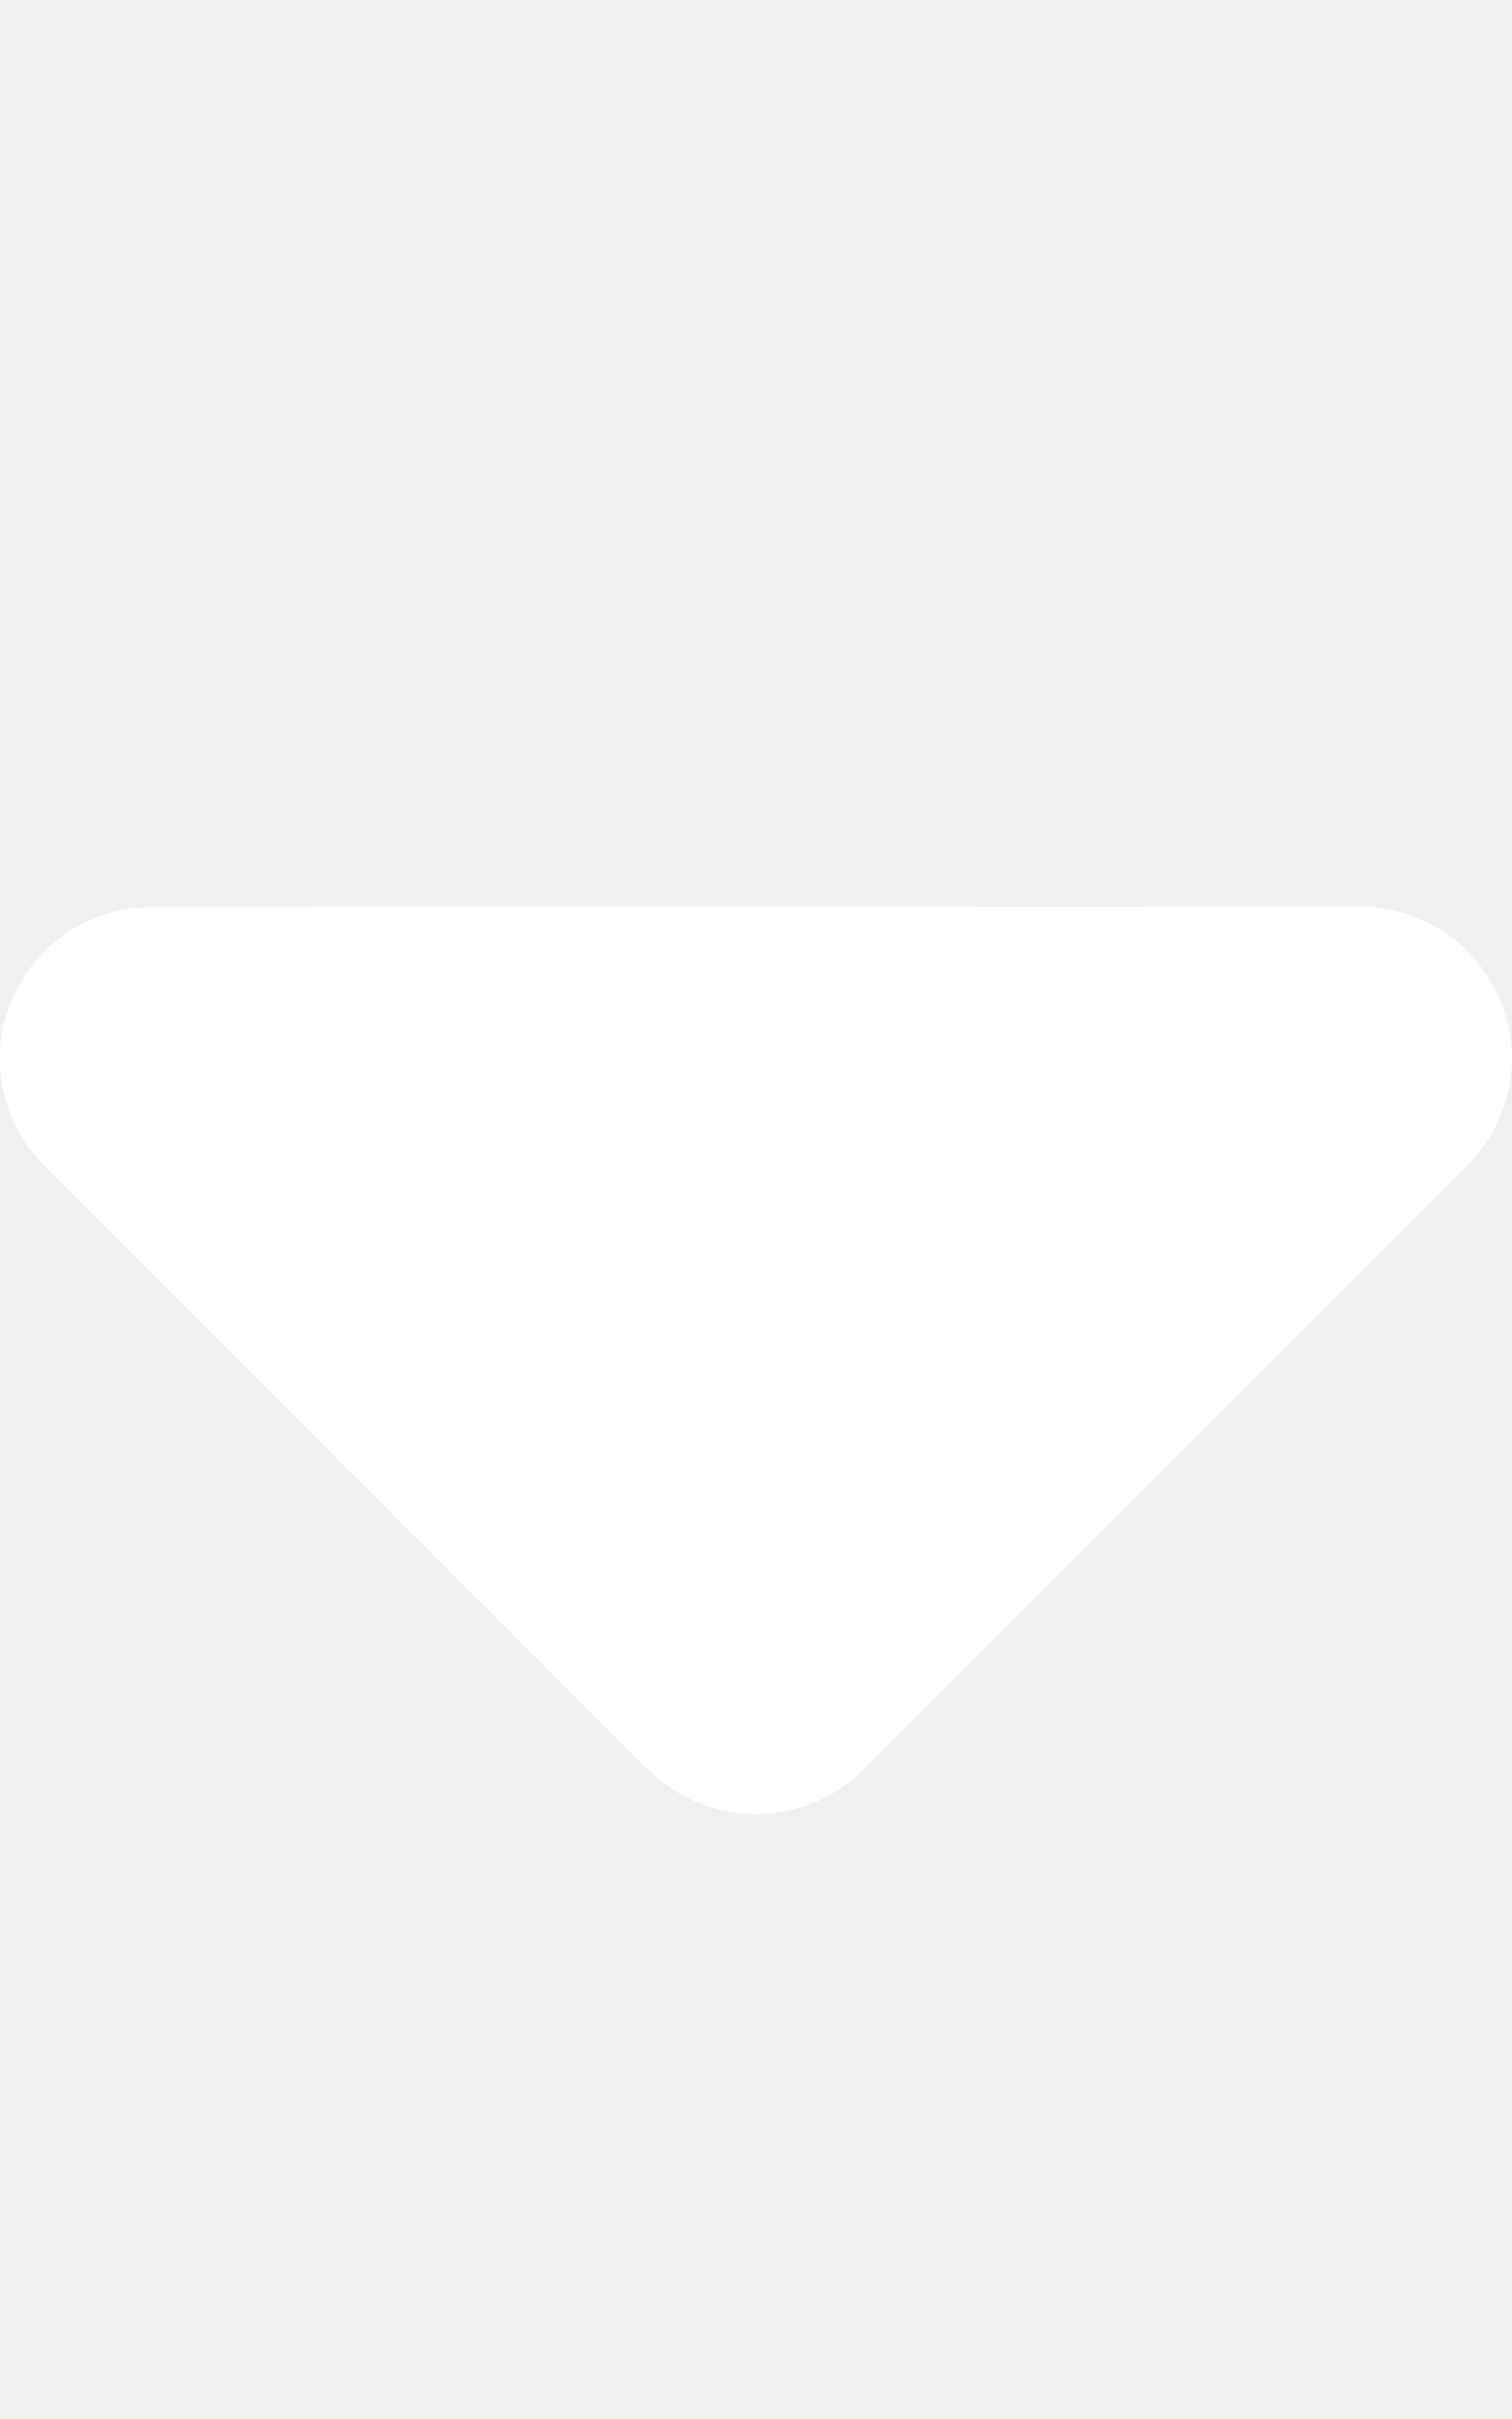
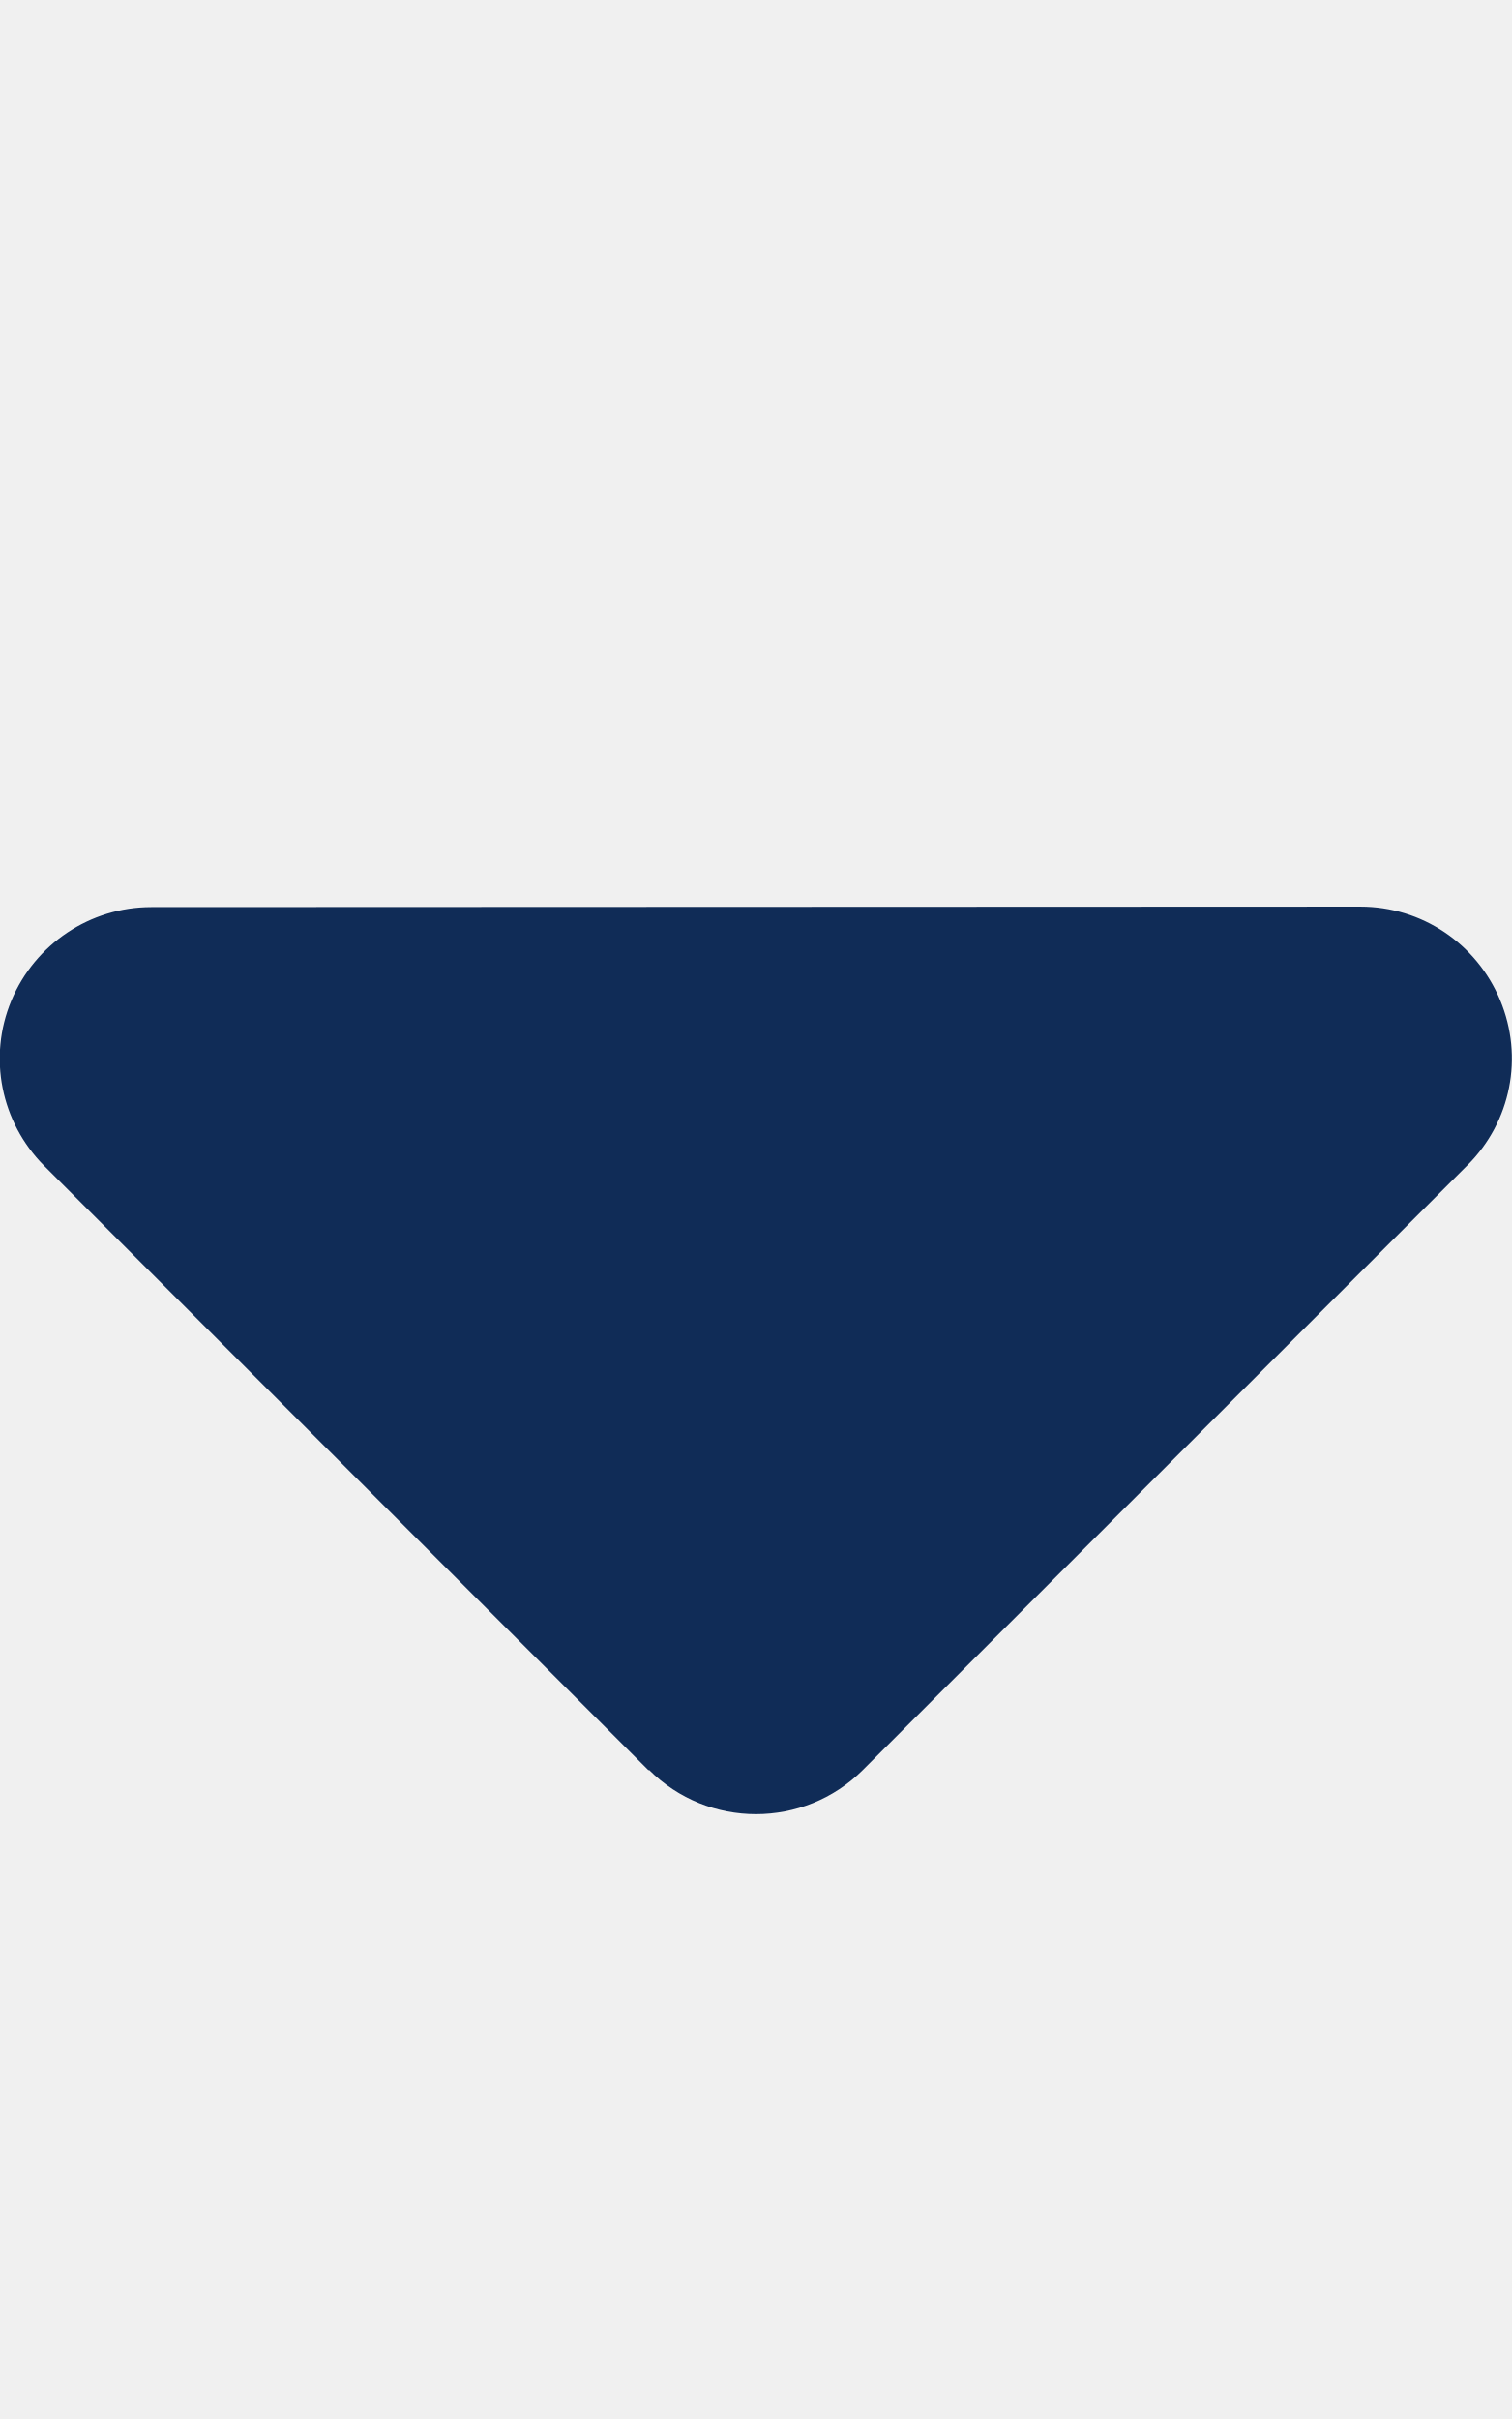
- <svg xmlns="http://www.w3.org/2000/svg" fill="#fff" viewBox="0 0 320 512">
+ <svg xmlns="http://www.w3.org/2000/svg" fill="#102c57" viewBox="0 0 320 512">
  <path d="M137.4 374.6c12.5 12.5 32.8 12.5 45.3 0l128-128c9.2-9.2 11.9-22.9 6.9-34.9s-16.6-19.8-29.6-19.8L32 192c-12.9 0-24.6 7.8-29.6 19.8s-2.2 25.7 6.9 34.9l128 128z" />
</svg>
